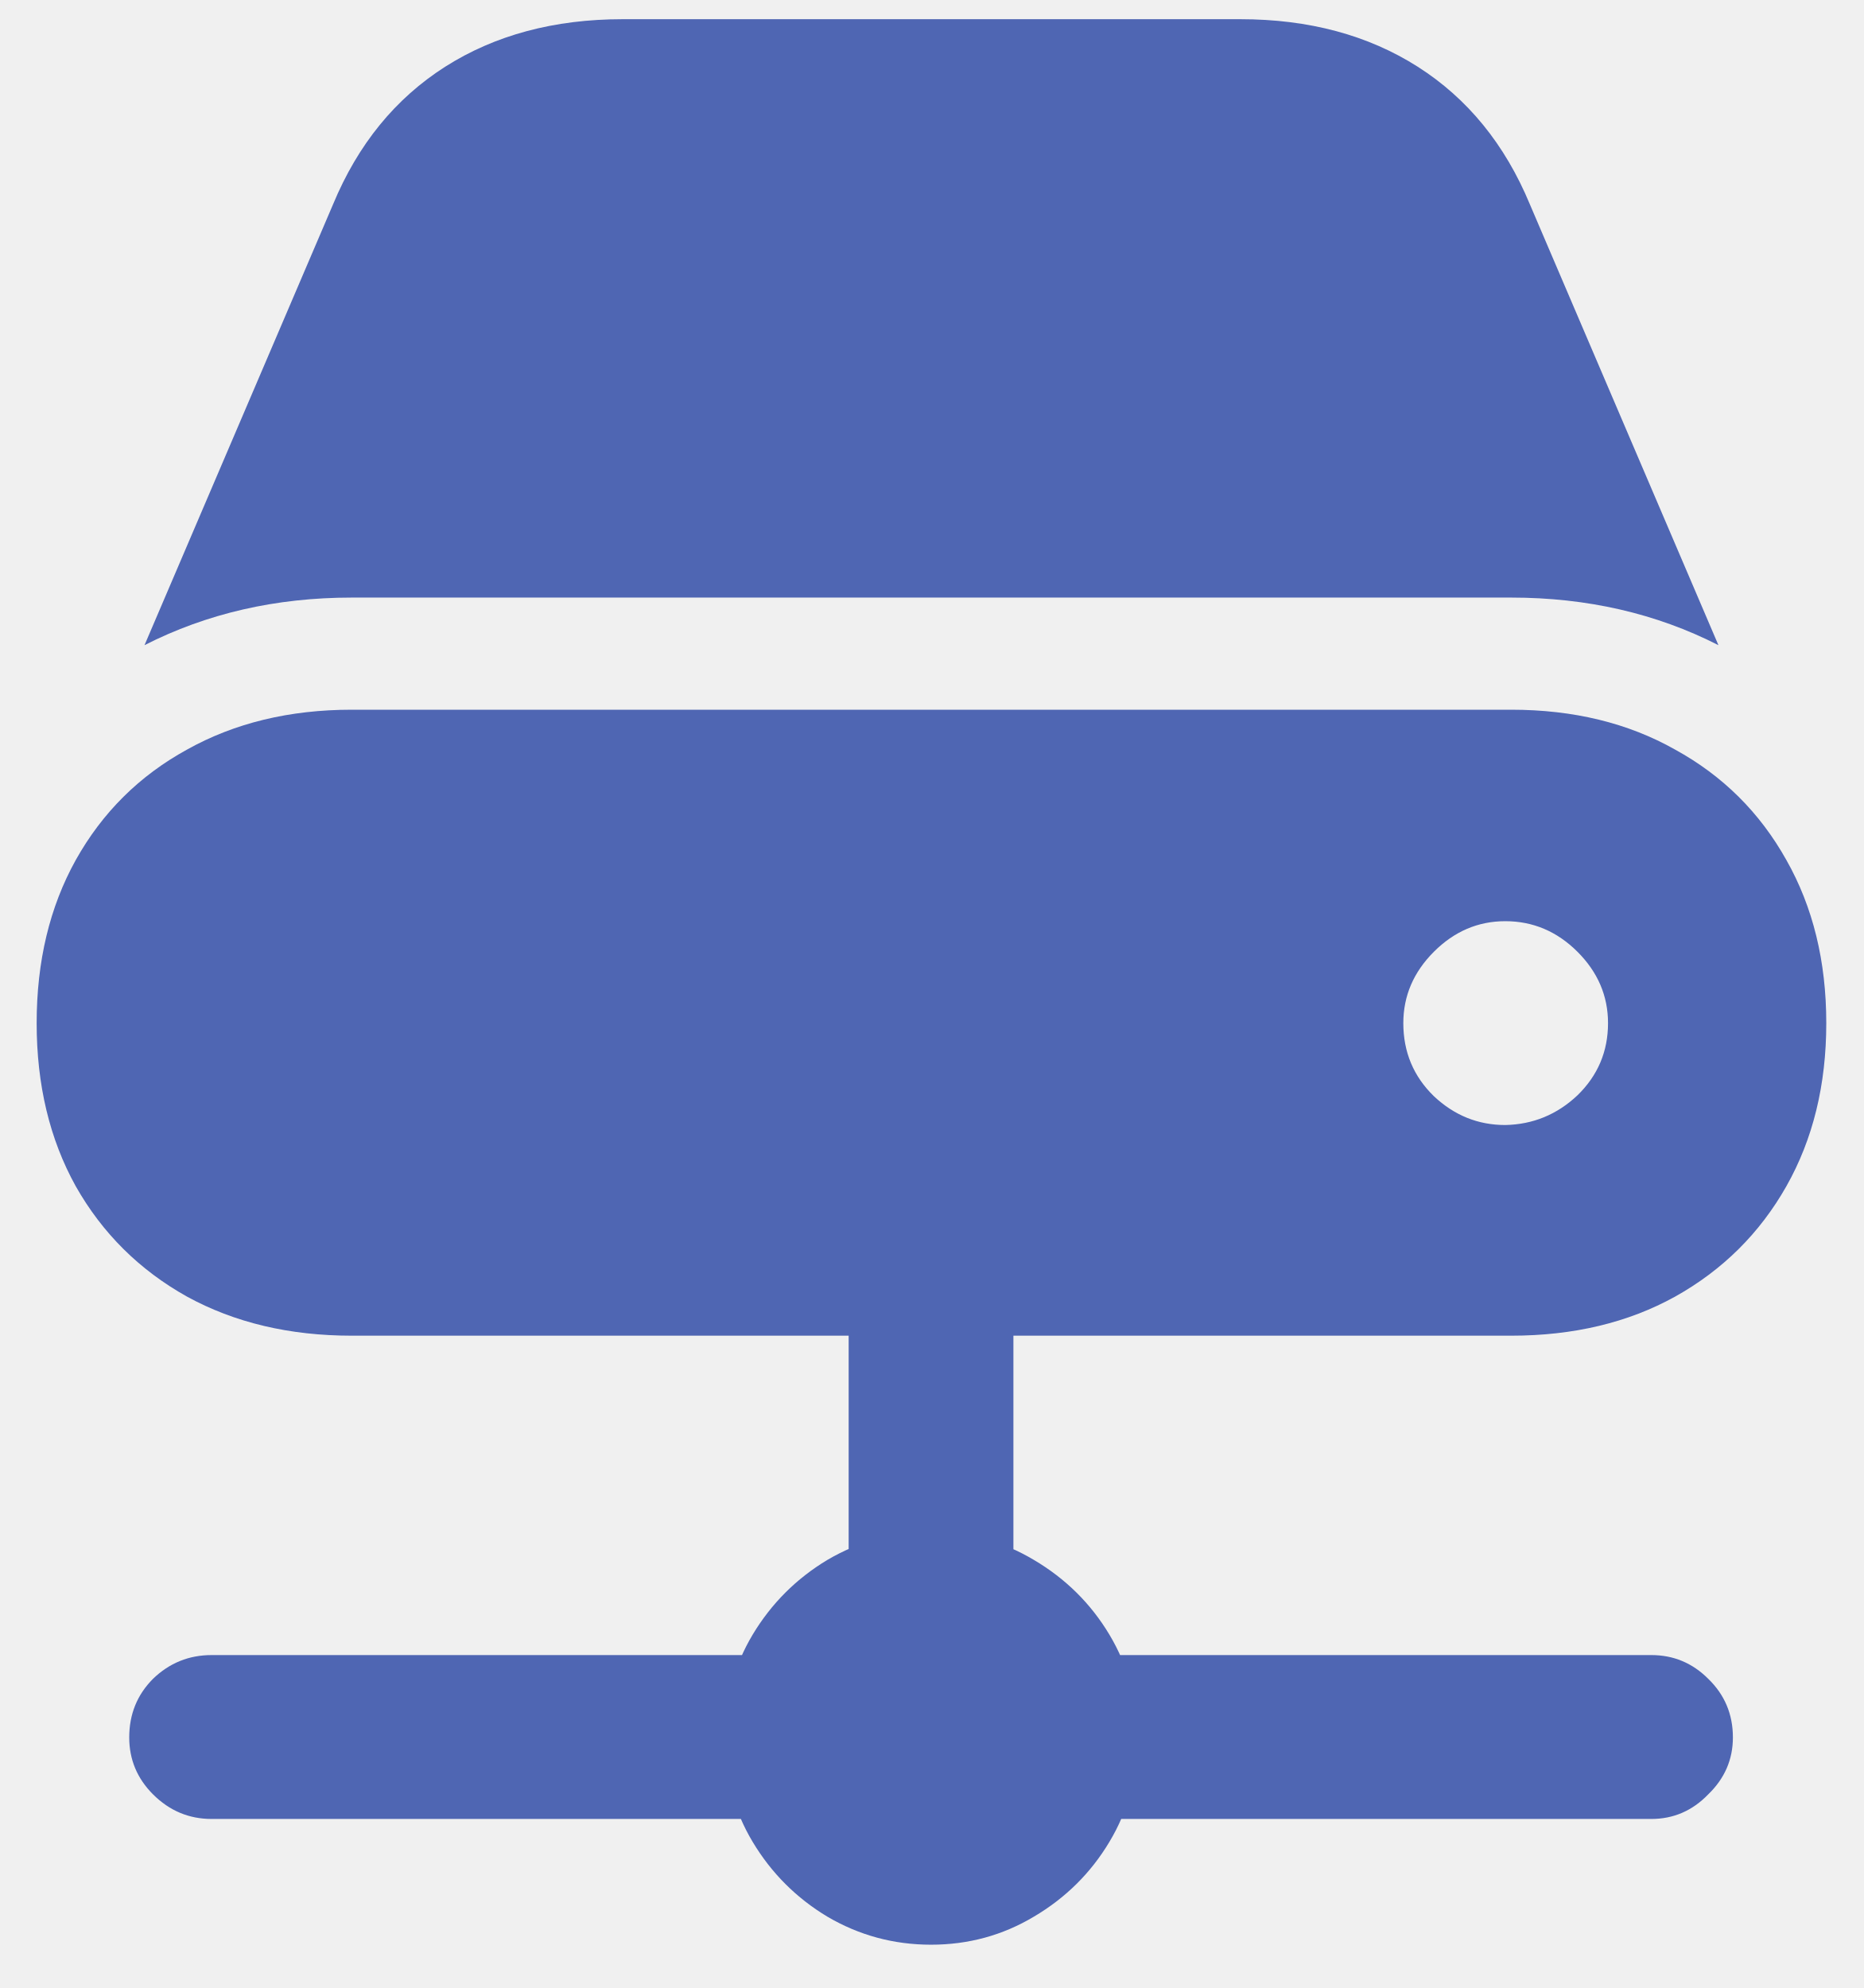
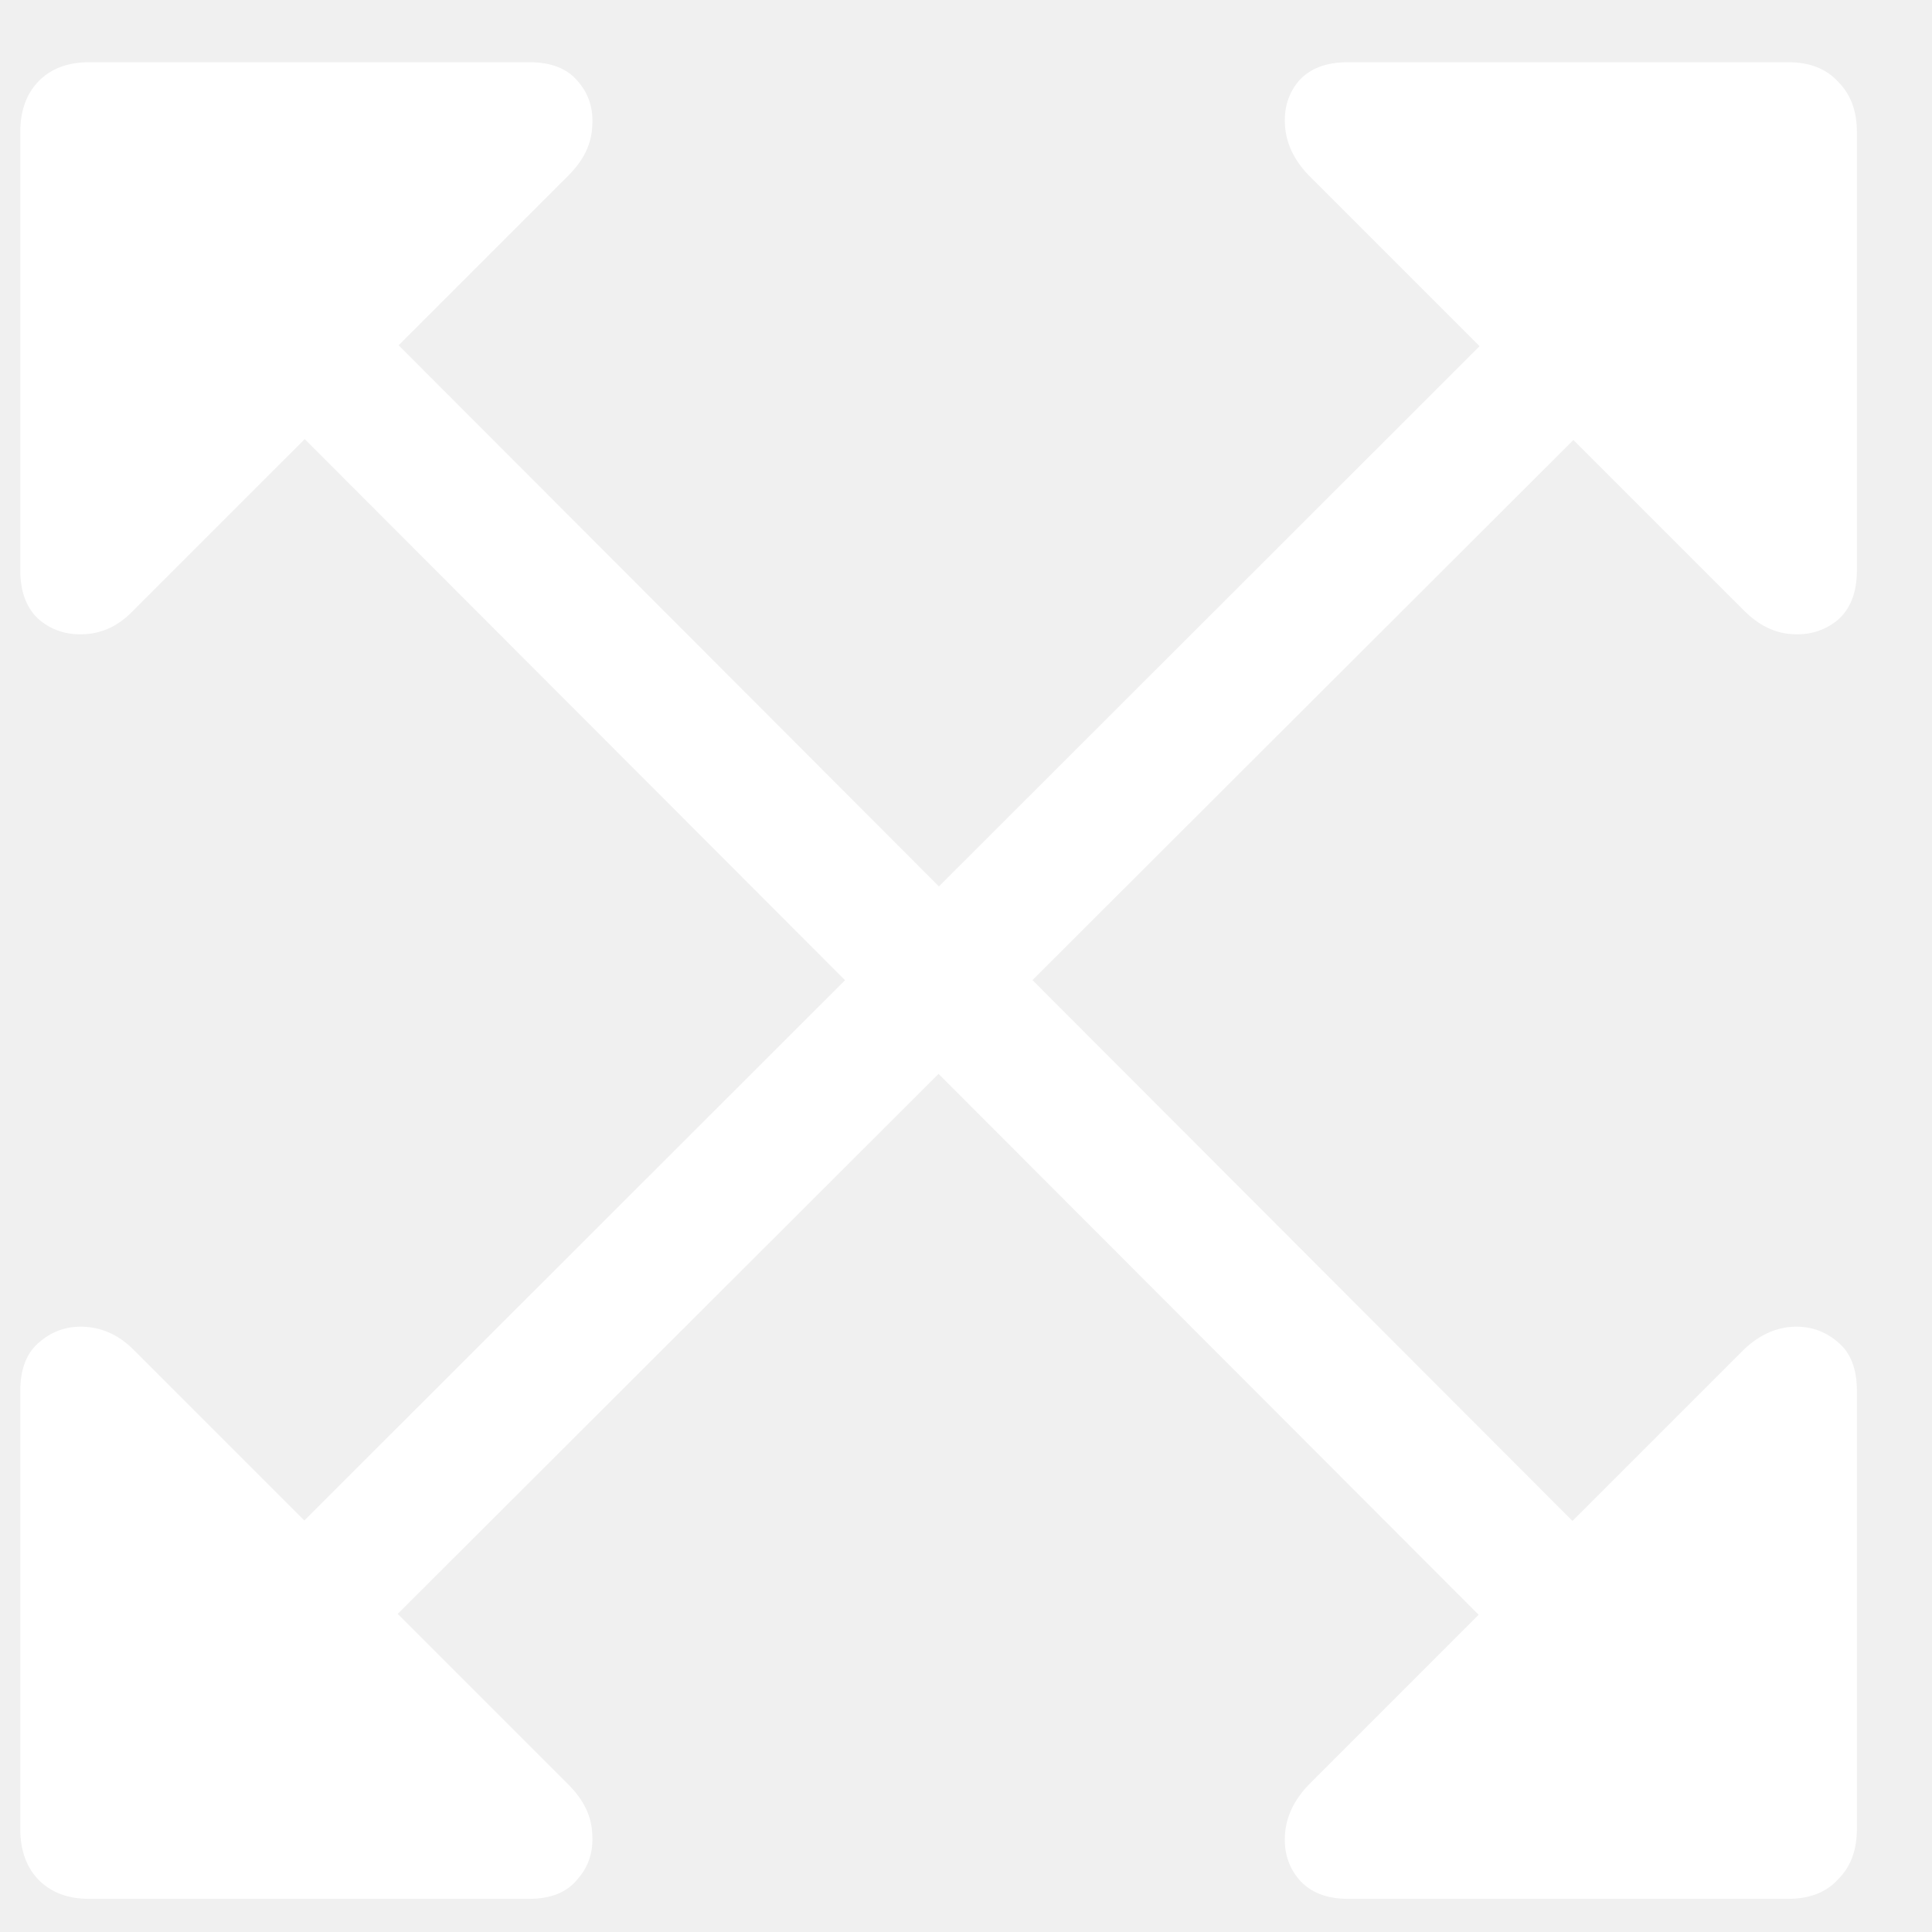
- <svg xmlns="http://www.w3.org/2000/svg" width="30" height="32" viewBox="0 0 30 32" fill="none">
-   <path d="M5.662 9.619H24.324C25.546 9.619 26.658 9.874 27.66 10.385L24.625 3.289C24.224 2.323 23.622 1.585 22.82 1.074C22.018 0.564 21.066 0.309 19.963 0.309H10.023C8.921 0.309 7.968 0.564 7.166 1.074C6.364 1.585 5.762 2.323 5.361 3.289L2.326 10.385C3.329 9.874 4.441 9.619 5.662 9.619ZM5.662 21.5H24.324C25.327 21.5 26.206 21.29 26.963 20.871C27.729 20.443 28.326 19.85 28.754 19.094C29.182 18.337 29.396 17.462 29.396 16.469C29.396 15.475 29.182 14.6 28.754 13.844C28.326 13.078 27.729 12.486 26.963 12.066C26.206 11.638 25.327 11.424 24.324 11.424H5.662C4.66 11.424 3.775 11.638 3.01 12.066C2.244 12.486 1.647 13.078 1.219 13.844C0.799 14.6 0.59 15.475 0.59 16.469C0.59 17.462 0.799 18.337 1.219 19.094C1.647 19.85 2.244 20.443 3.01 20.871C3.775 21.29 4.66 21.5 5.662 21.5ZM22.588 16.469C22.588 16.031 22.752 15.648 23.08 15.32C23.408 14.992 23.791 14.828 24.229 14.828C24.675 14.828 25.062 14.992 25.391 15.32C25.719 15.648 25.883 16.031 25.883 16.469C25.883 16.924 25.719 17.312 25.391 17.631C25.062 17.941 24.675 18.1 24.229 18.109C23.791 18.109 23.408 17.954 23.08 17.645C22.752 17.326 22.588 16.934 22.588 16.469ZM13.66 28.131H16.312V20.229H13.66V28.131ZM3.406 29.279H26.58C26.936 29.279 27.241 29.147 27.496 28.883C27.76 28.628 27.893 28.322 27.893 27.967C27.893 27.593 27.76 27.279 27.496 27.023C27.241 26.768 26.936 26.641 26.58 26.641H3.406C3.042 26.641 2.727 26.768 2.463 27.023C2.208 27.279 2.08 27.593 2.08 27.967C2.08 28.322 2.208 28.628 2.463 28.883C2.727 29.147 3.042 29.279 3.406 29.279ZM14.986 31.303C15.588 31.303 16.139 31.152 16.641 30.852C17.151 30.551 17.557 30.15 17.857 29.648C18.158 29.147 18.309 28.591 18.309 27.98C18.309 27.37 18.158 26.814 17.857 26.312C17.557 25.811 17.151 25.41 16.641 25.109C16.139 24.809 15.588 24.658 14.986 24.658C14.385 24.658 13.829 24.809 13.318 25.109C12.817 25.41 12.416 25.811 12.115 26.312C11.815 26.814 11.664 27.37 11.664 27.98C11.664 28.591 11.815 29.147 12.115 29.648C12.416 30.15 12.817 30.551 13.318 30.852C13.829 31.152 14.385 31.303 14.986 31.303Z" fill="#4F66B3" />
+ <svg xmlns="http://www.w3.org/2000/svg" width="24" height="24" viewBox="0 0 24 24" fill="none">
+   <path d="M0.252 7.084V1.64C0.252 1.379 0.326 1.172 0.472 1.017C0.627 0.854 0.838 0.773 1.107 0.773H6.576C6.844 0.773 7.044 0.85 7.174 1.005C7.312 1.16 7.373 1.347 7.357 1.566C7.349 1.786 7.251 1.99 7.064 2.177L1.656 7.584C1.485 7.764 1.29 7.861 1.07 7.877C0.851 7.894 0.659 7.837 0.497 7.707C0.334 7.568 0.252 7.361 0.252 7.084ZM3.06 4.728L4.232 3.568L20.26 19.621L19.088 20.78L3.06 4.728ZM23.067 17.277V22.721C23.067 22.982 22.99 23.189 22.835 23.344C22.689 23.506 22.481 23.588 22.213 23.588H16.744C16.476 23.588 16.272 23.506 16.134 23.344C16.004 23.189 15.947 23.002 15.963 22.782C15.979 22.562 16.077 22.359 16.256 22.172L21.664 16.764C21.843 16.593 22.038 16.5 22.25 16.483C22.469 16.467 22.66 16.528 22.823 16.666C22.986 16.797 23.067 17 23.067 17.277ZM23.067 7.084C23.067 7.361 22.986 7.568 22.823 7.707C22.66 7.837 22.469 7.894 22.25 7.877C22.038 7.861 21.843 7.764 21.664 7.584L16.256 2.177C16.077 1.99 15.979 1.786 15.963 1.566C15.947 1.347 16.004 1.16 16.134 1.005C16.272 0.85 16.476 0.773 16.744 0.773H22.213C22.481 0.773 22.689 0.854 22.835 1.017C22.99 1.172 23.067 1.379 23.067 1.64V7.084ZM4.22 20.768L3.06 19.608L19.1 3.581L20.272 4.74L4.22 20.768ZM0.252 17.277C0.252 17 0.334 16.797 0.497 16.666C0.659 16.528 0.851 16.467 1.07 16.483C1.29 16.5 1.485 16.593 1.656 16.764L7.064 22.172C7.251 22.359 7.349 22.562 7.357 22.782C7.373 23.002 7.312 23.189 7.174 23.344C7.044 23.506 6.844 23.588 6.576 23.588H1.107C0.838 23.588 0.627 23.506 0.472 23.344C0.326 23.189 0.252 22.982 0.252 22.721V17.277Z" fill="white" />
</svg>
